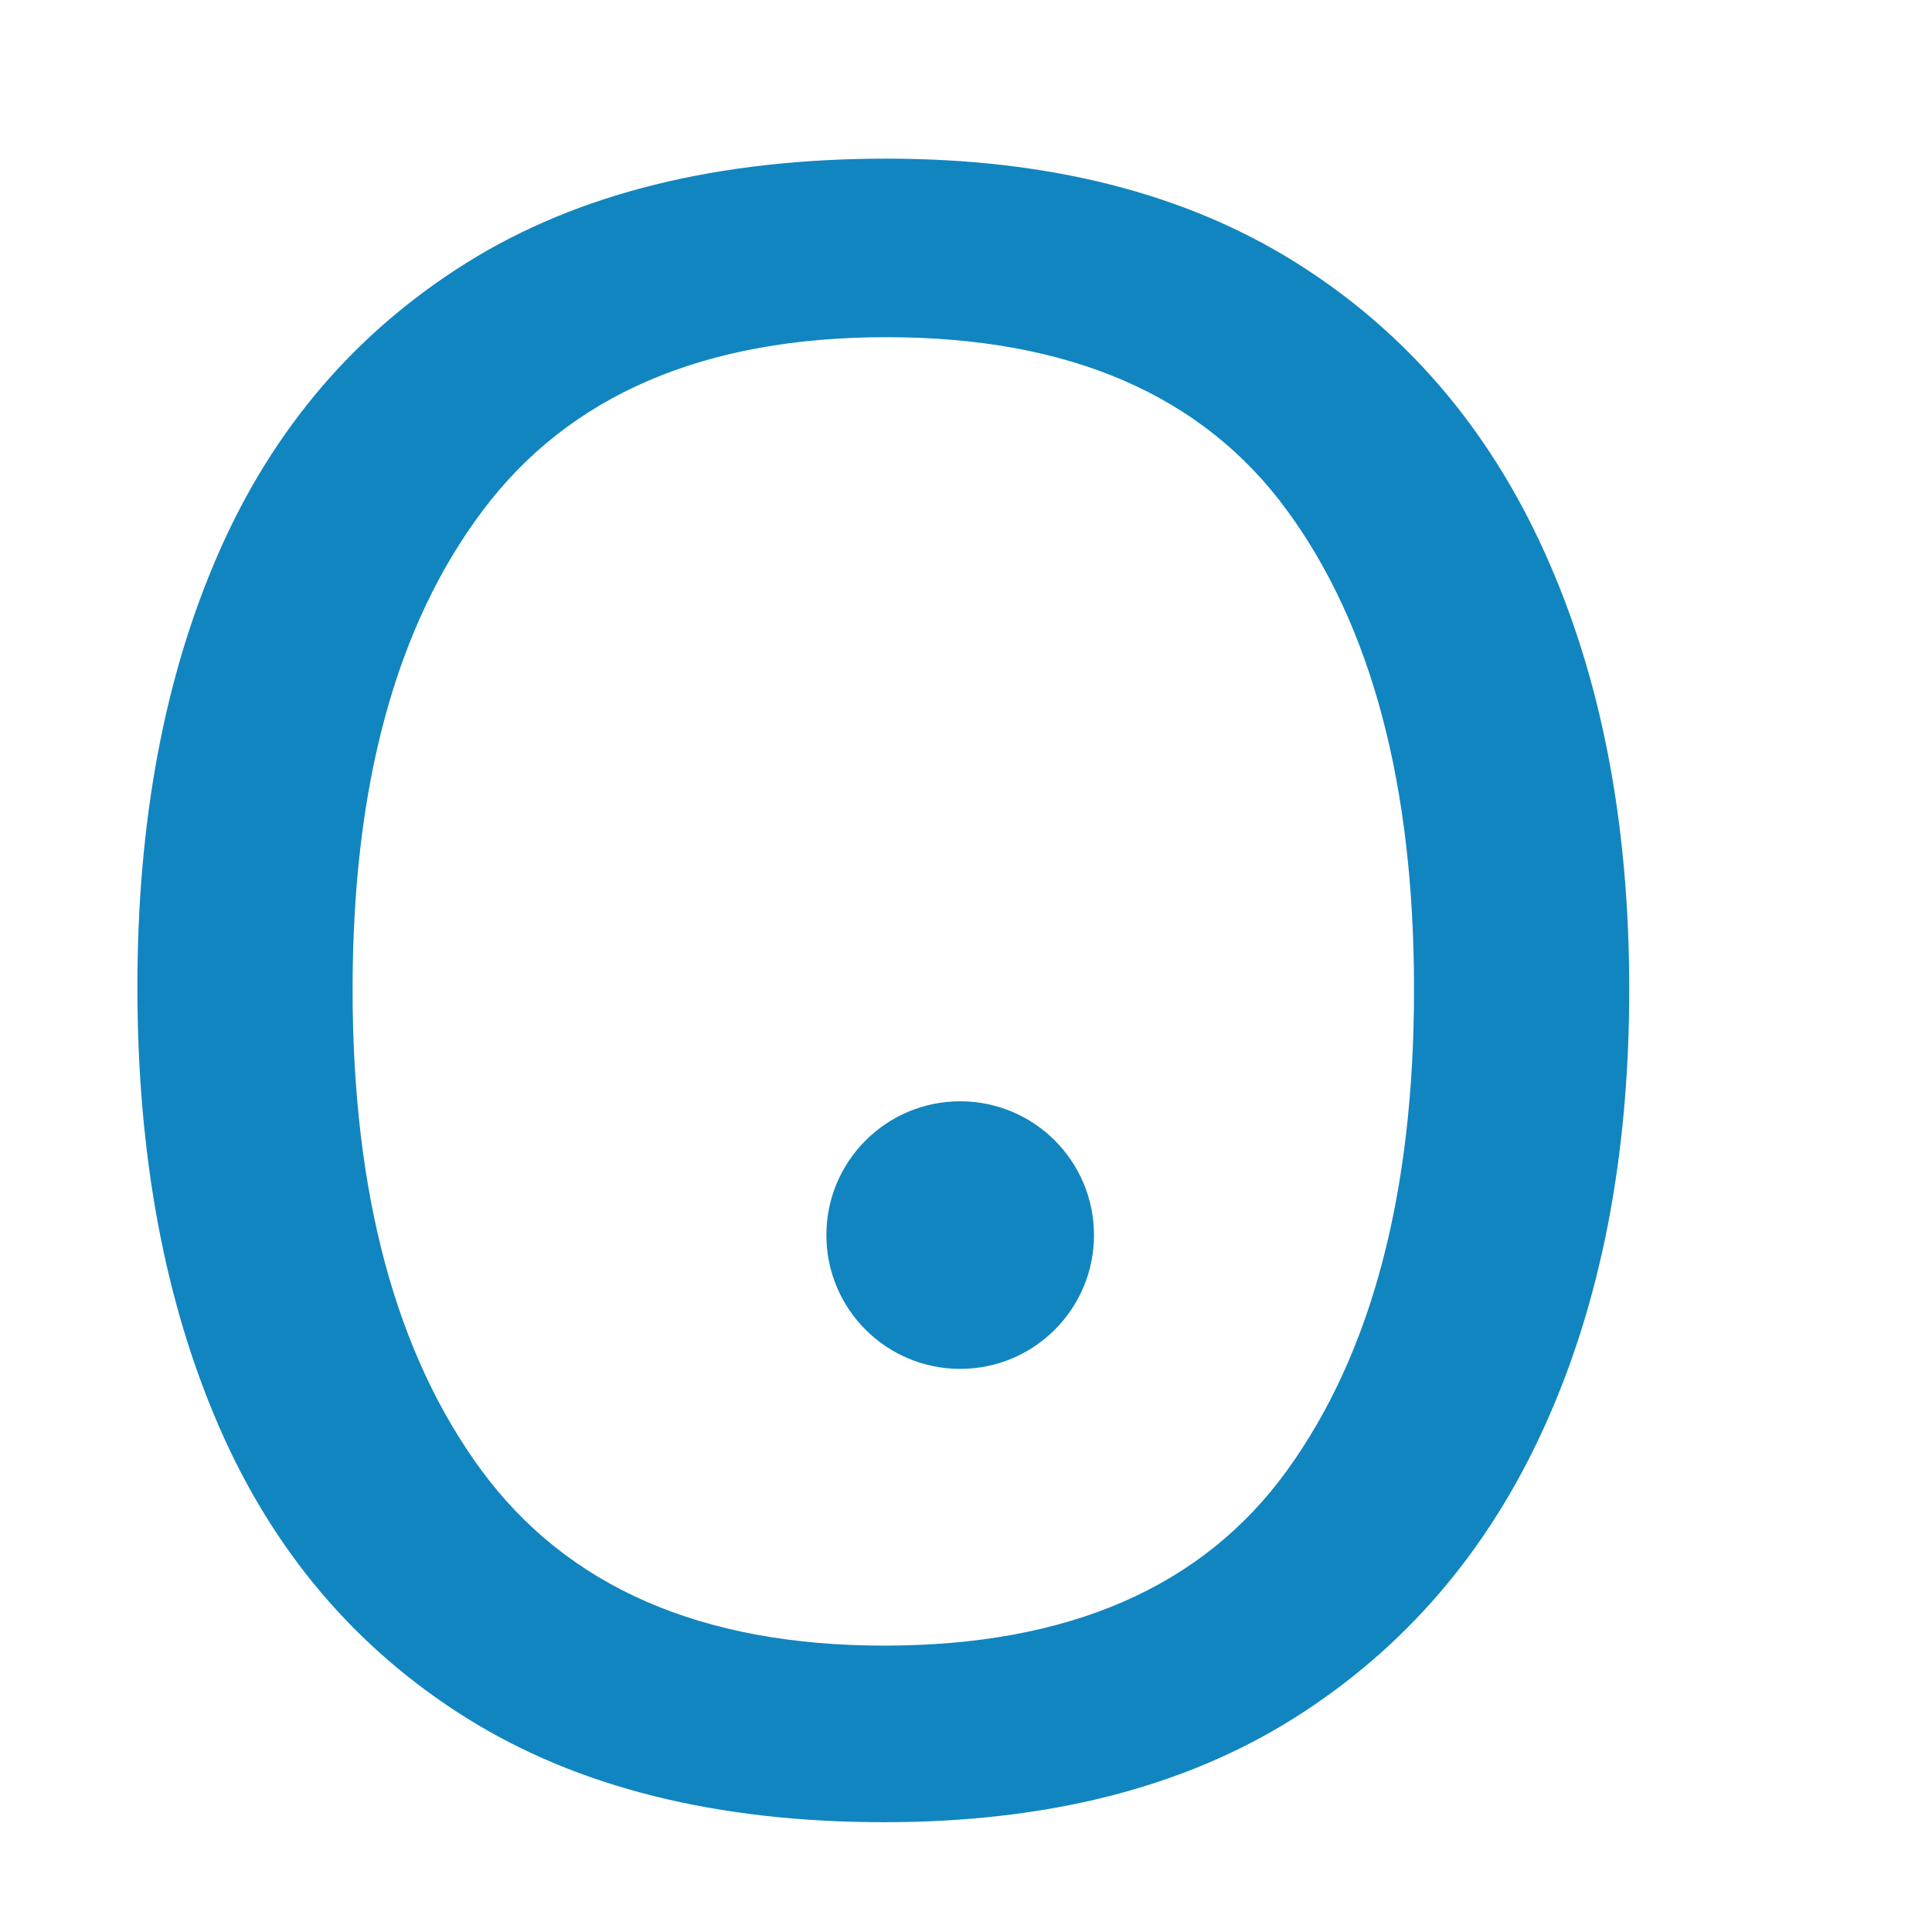
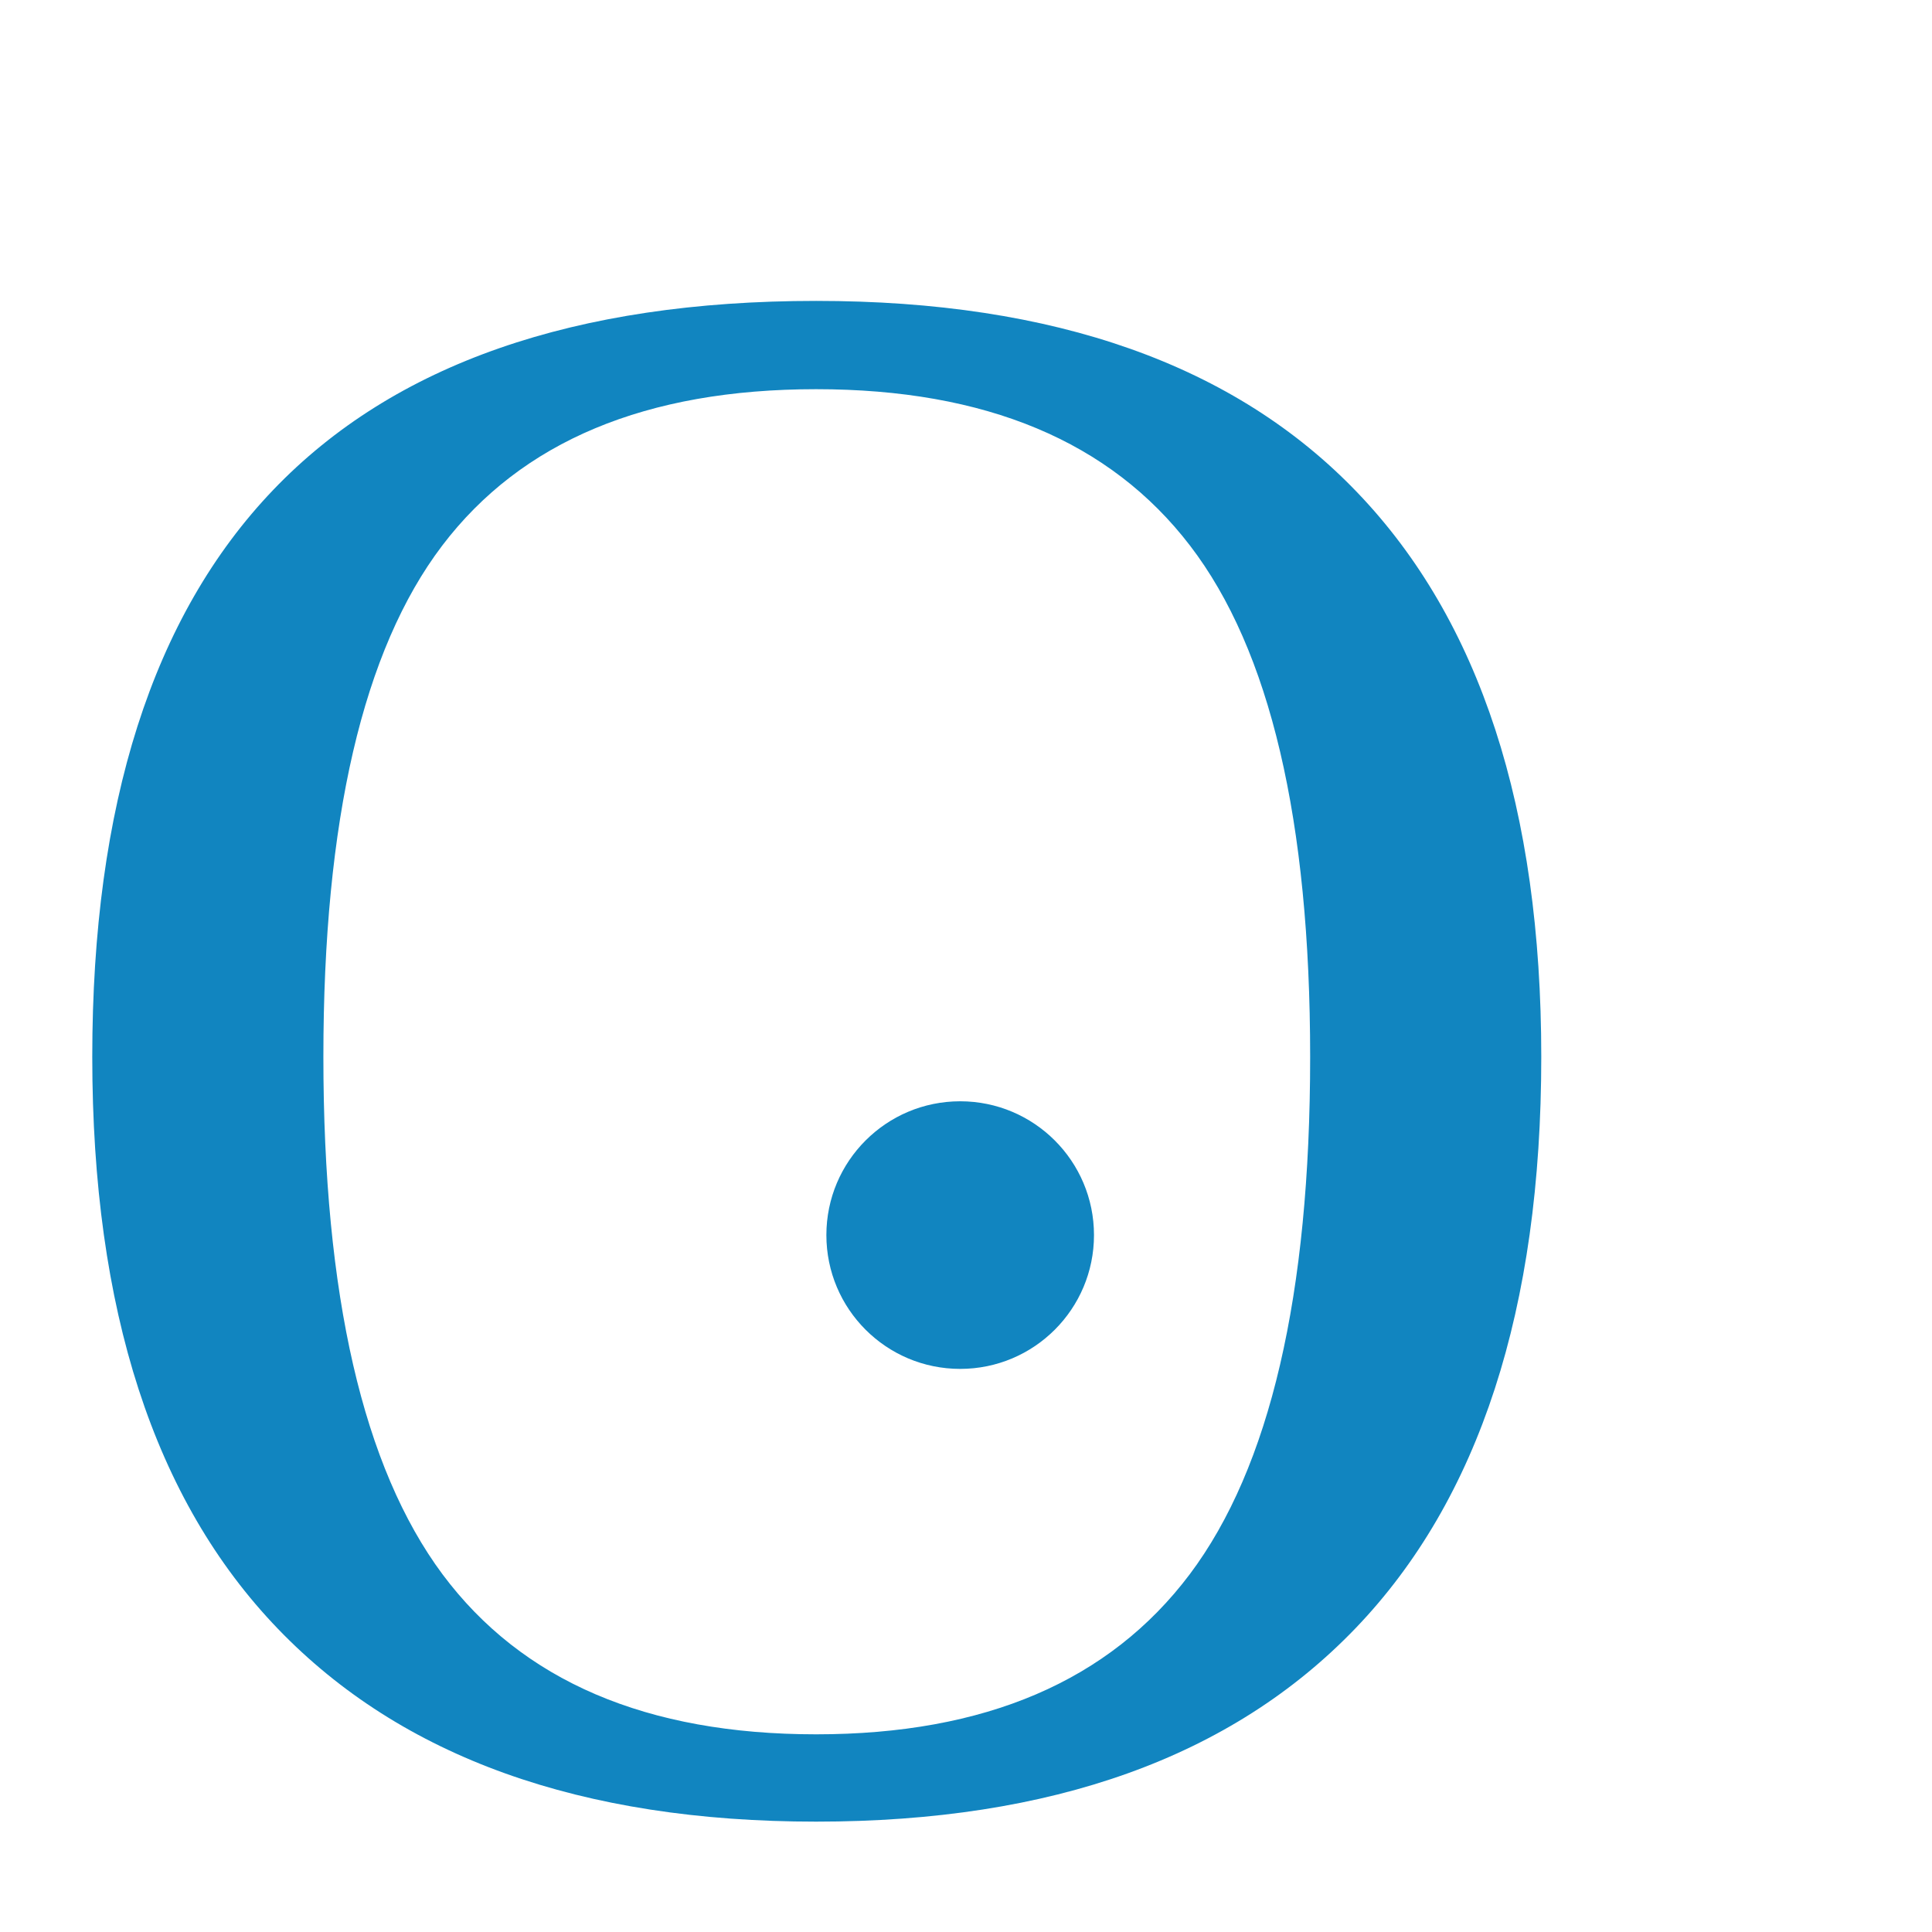
<svg xmlns="http://www.w3.org/2000/svg" width="100%" height="100%" viewBox="0 0 93 93" version="1.1" xml:space="preserve" style="fill-rule:evenodd;clip-rule:evenodd;stroke-linejoin:round;stroke-miterlimit:2;">
  <rect id="Artboard1" x="0" y="0" width="92.439" height="92.733" style="fill:none;" />
-   <text x="-0.028px" y="86.622px" style="font-family:'Madera-Medium', 'Madera', sans-serif;font-weight:500;font-size:108.947px;fill:#1185c0;">O</text>
+   <text x="-0.028px" y="86.622px" style="font-weight:500;font-size:108.947px;fill:#1185c0;">O</text>
  <circle cx="46.22" cy="59.453" r="6.441" style="fill:#1185c0;" />
</svg>
